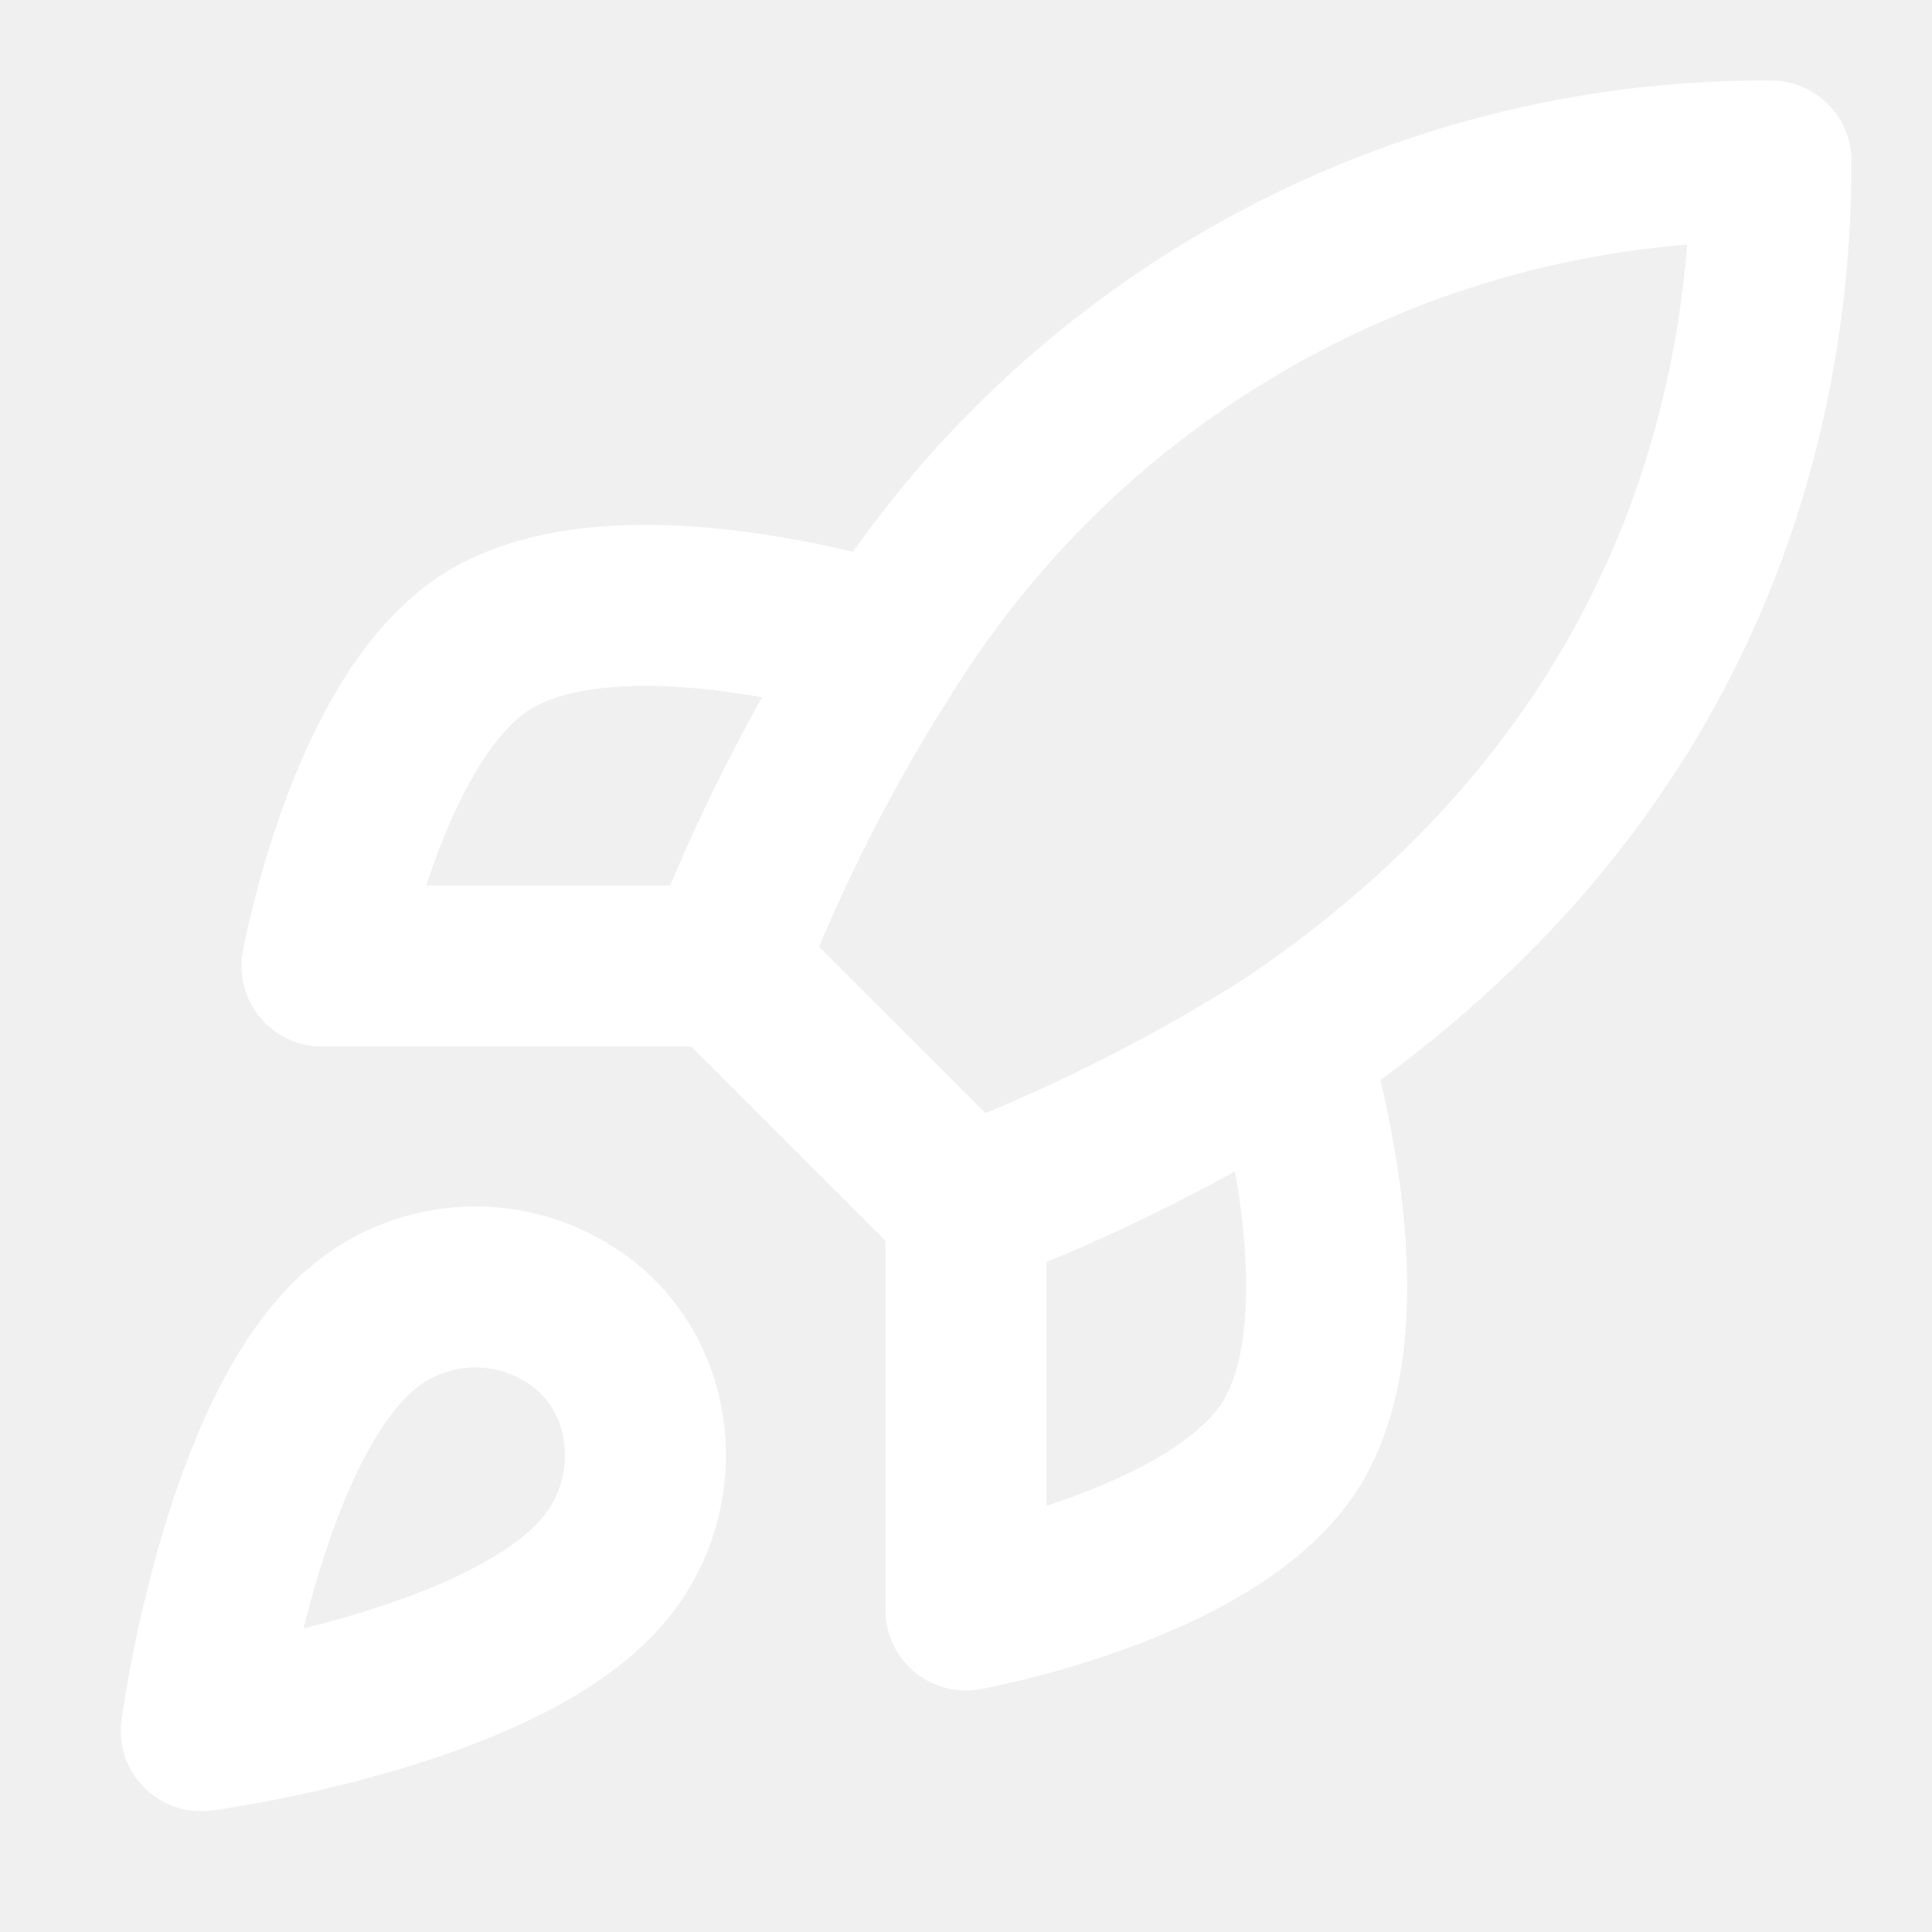
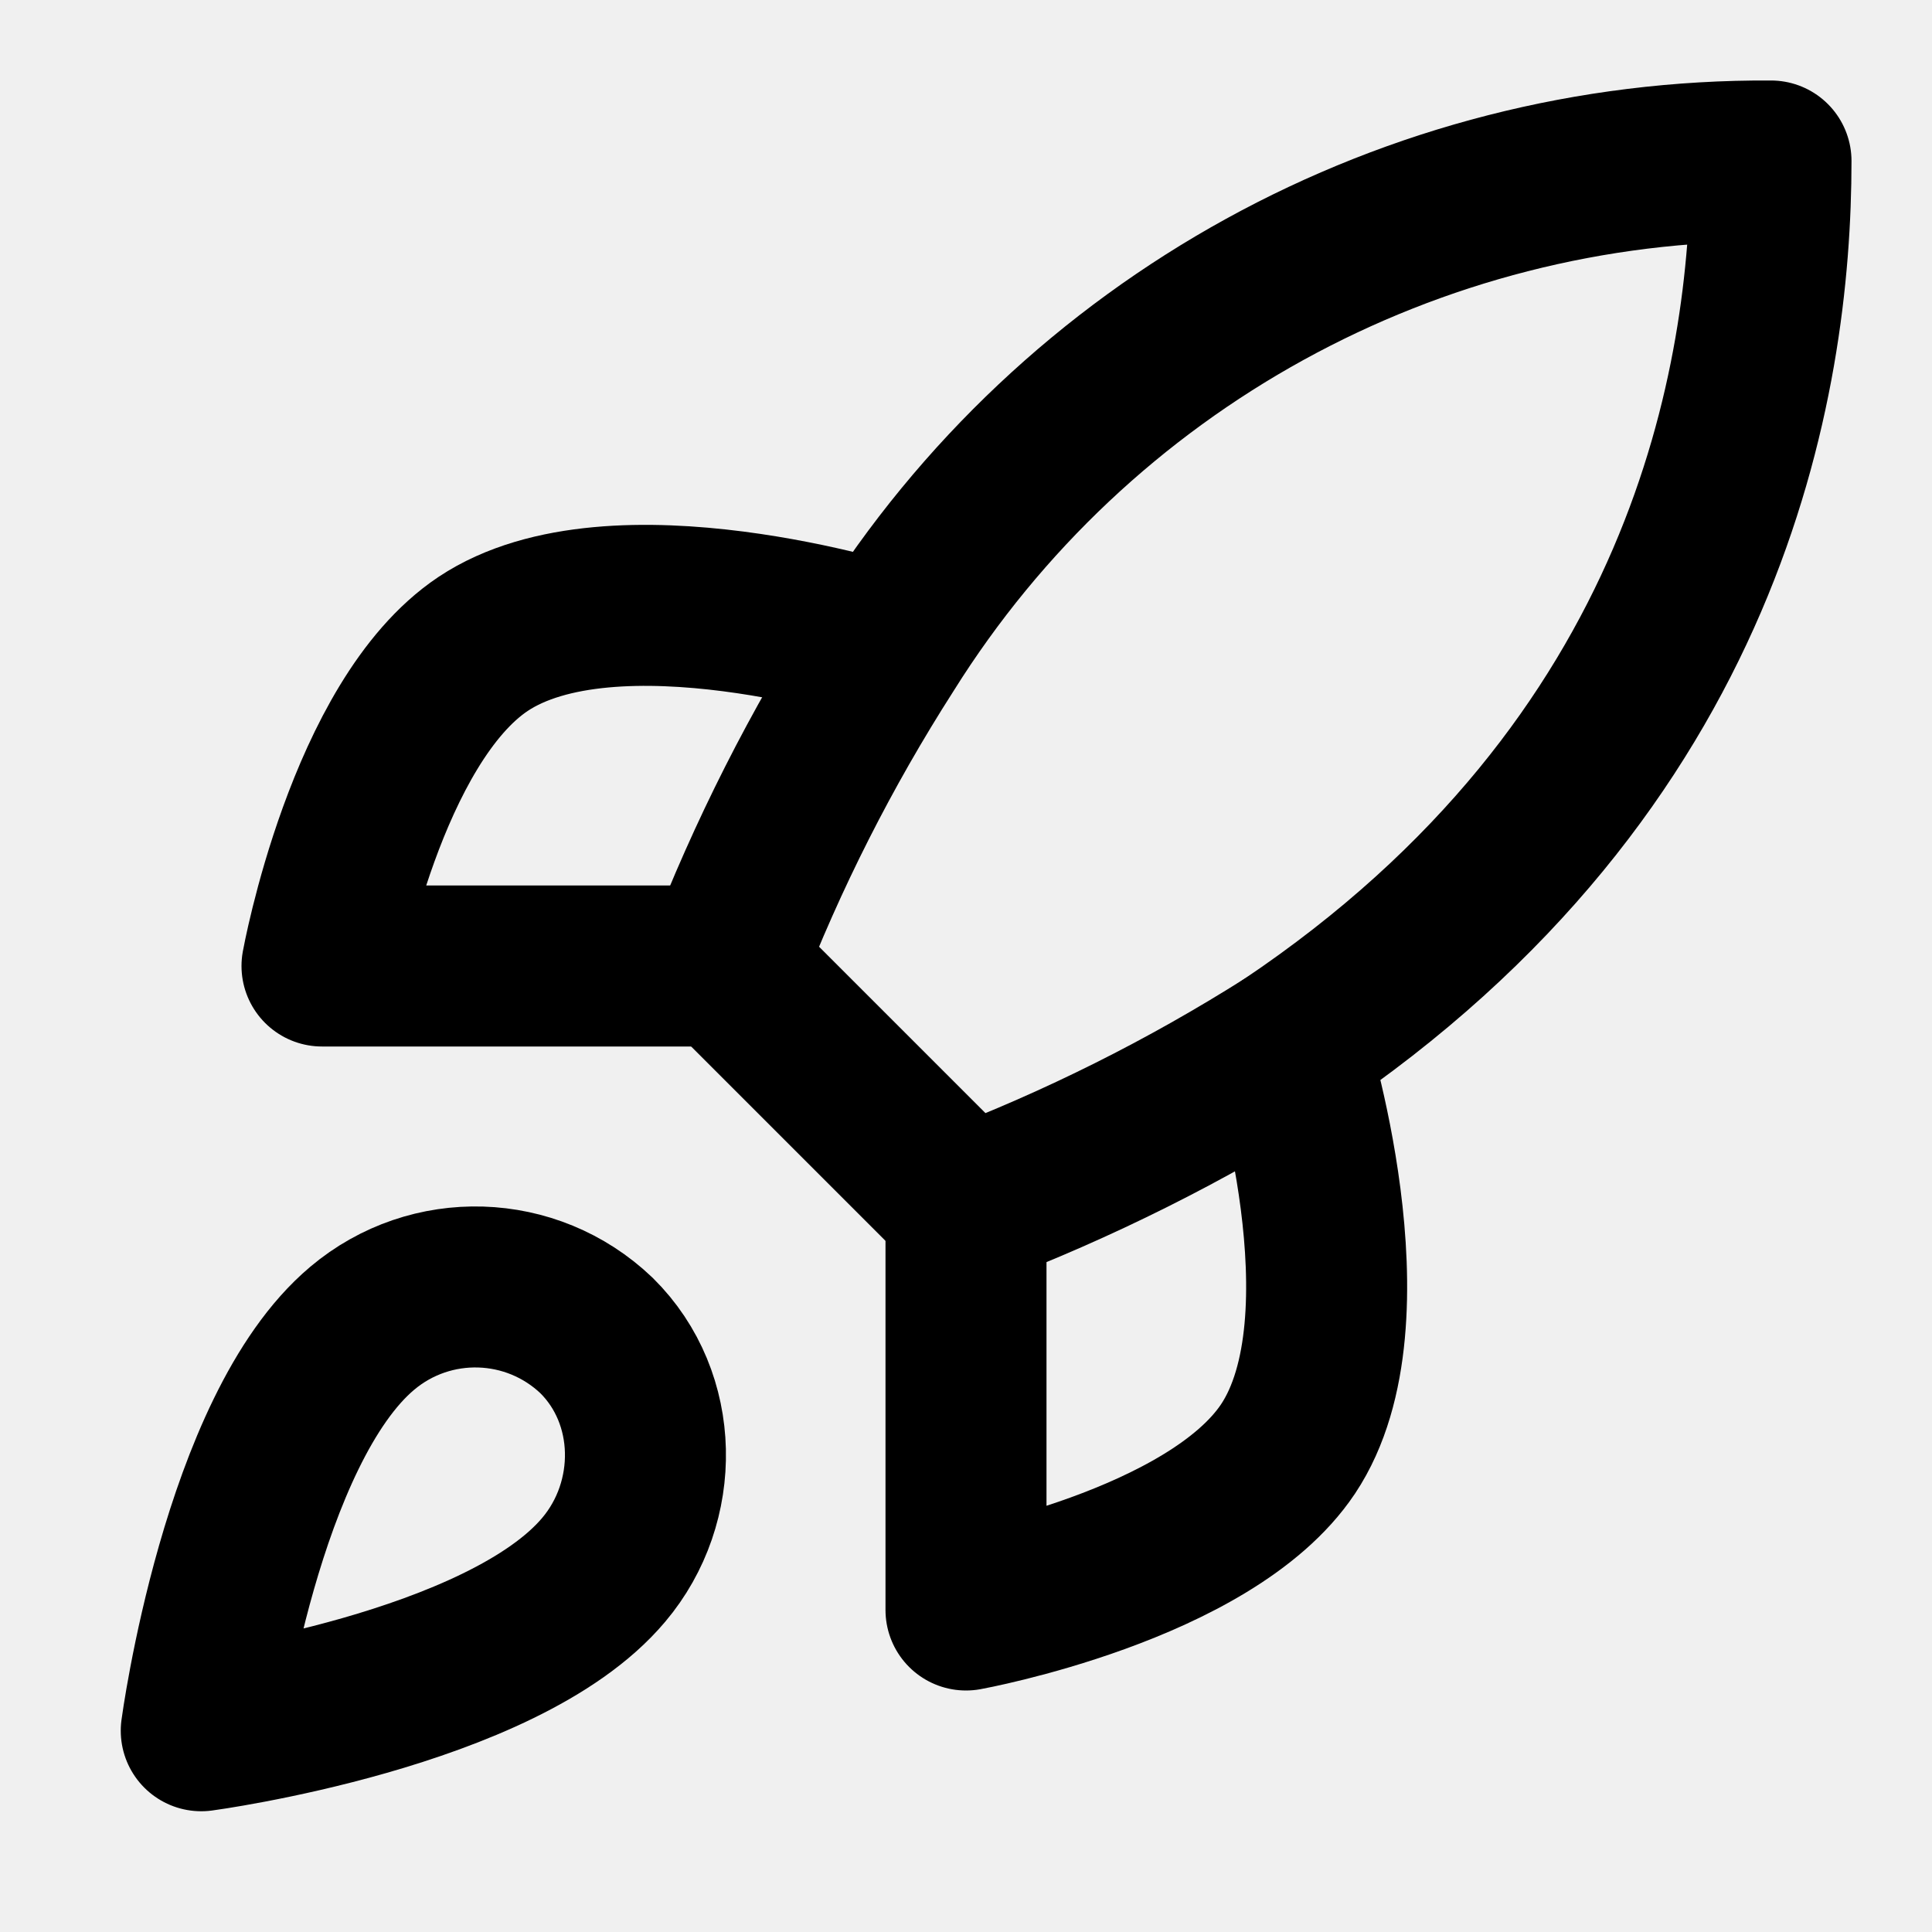
- <svg xmlns="http://www.w3.org/2000/svg" width="24" height="24" viewBox="0 0 24 24" fill="none" stroke="#ffffff" stroke-width="2" stroke-linecap="round" stroke-linejoin="round" class="lucide lucide-rocket-icon lucide-rocket">
+ <svg xmlns="http://www.w3.org/2000/svg" width="24" height="24" viewBox="0 0 24 24" fill="none" stroke="#000000" stroke-width="2" stroke-linecap="round" stroke-linejoin="round" class="lucide lucide-rocket-icon lucide-rocket">
  <path d="M4.5 16.5c-1.5 1.26-2 5-2 5s3.74-.5 5-2c.71-.84.7-2.13-.09-2.91a2.18 2.18 0 0 0-2.91-.09z" />
  <path d="m12 15-3-3a22 22 0 0 1 2-3.95A12.88 12.88 0 0 1 22 2c0 2.72-.78 7.5-6 11a22.35 22.35 0 0 1-4 2z" />
  <path d="M9 12H4s.55-3.03 2-4c1.62-1.08 5 0 5 0" />
  <path d="M12 15v5s3.03-.55 4-2c1.08-1.62 0-5 0-5" />
</svg>
